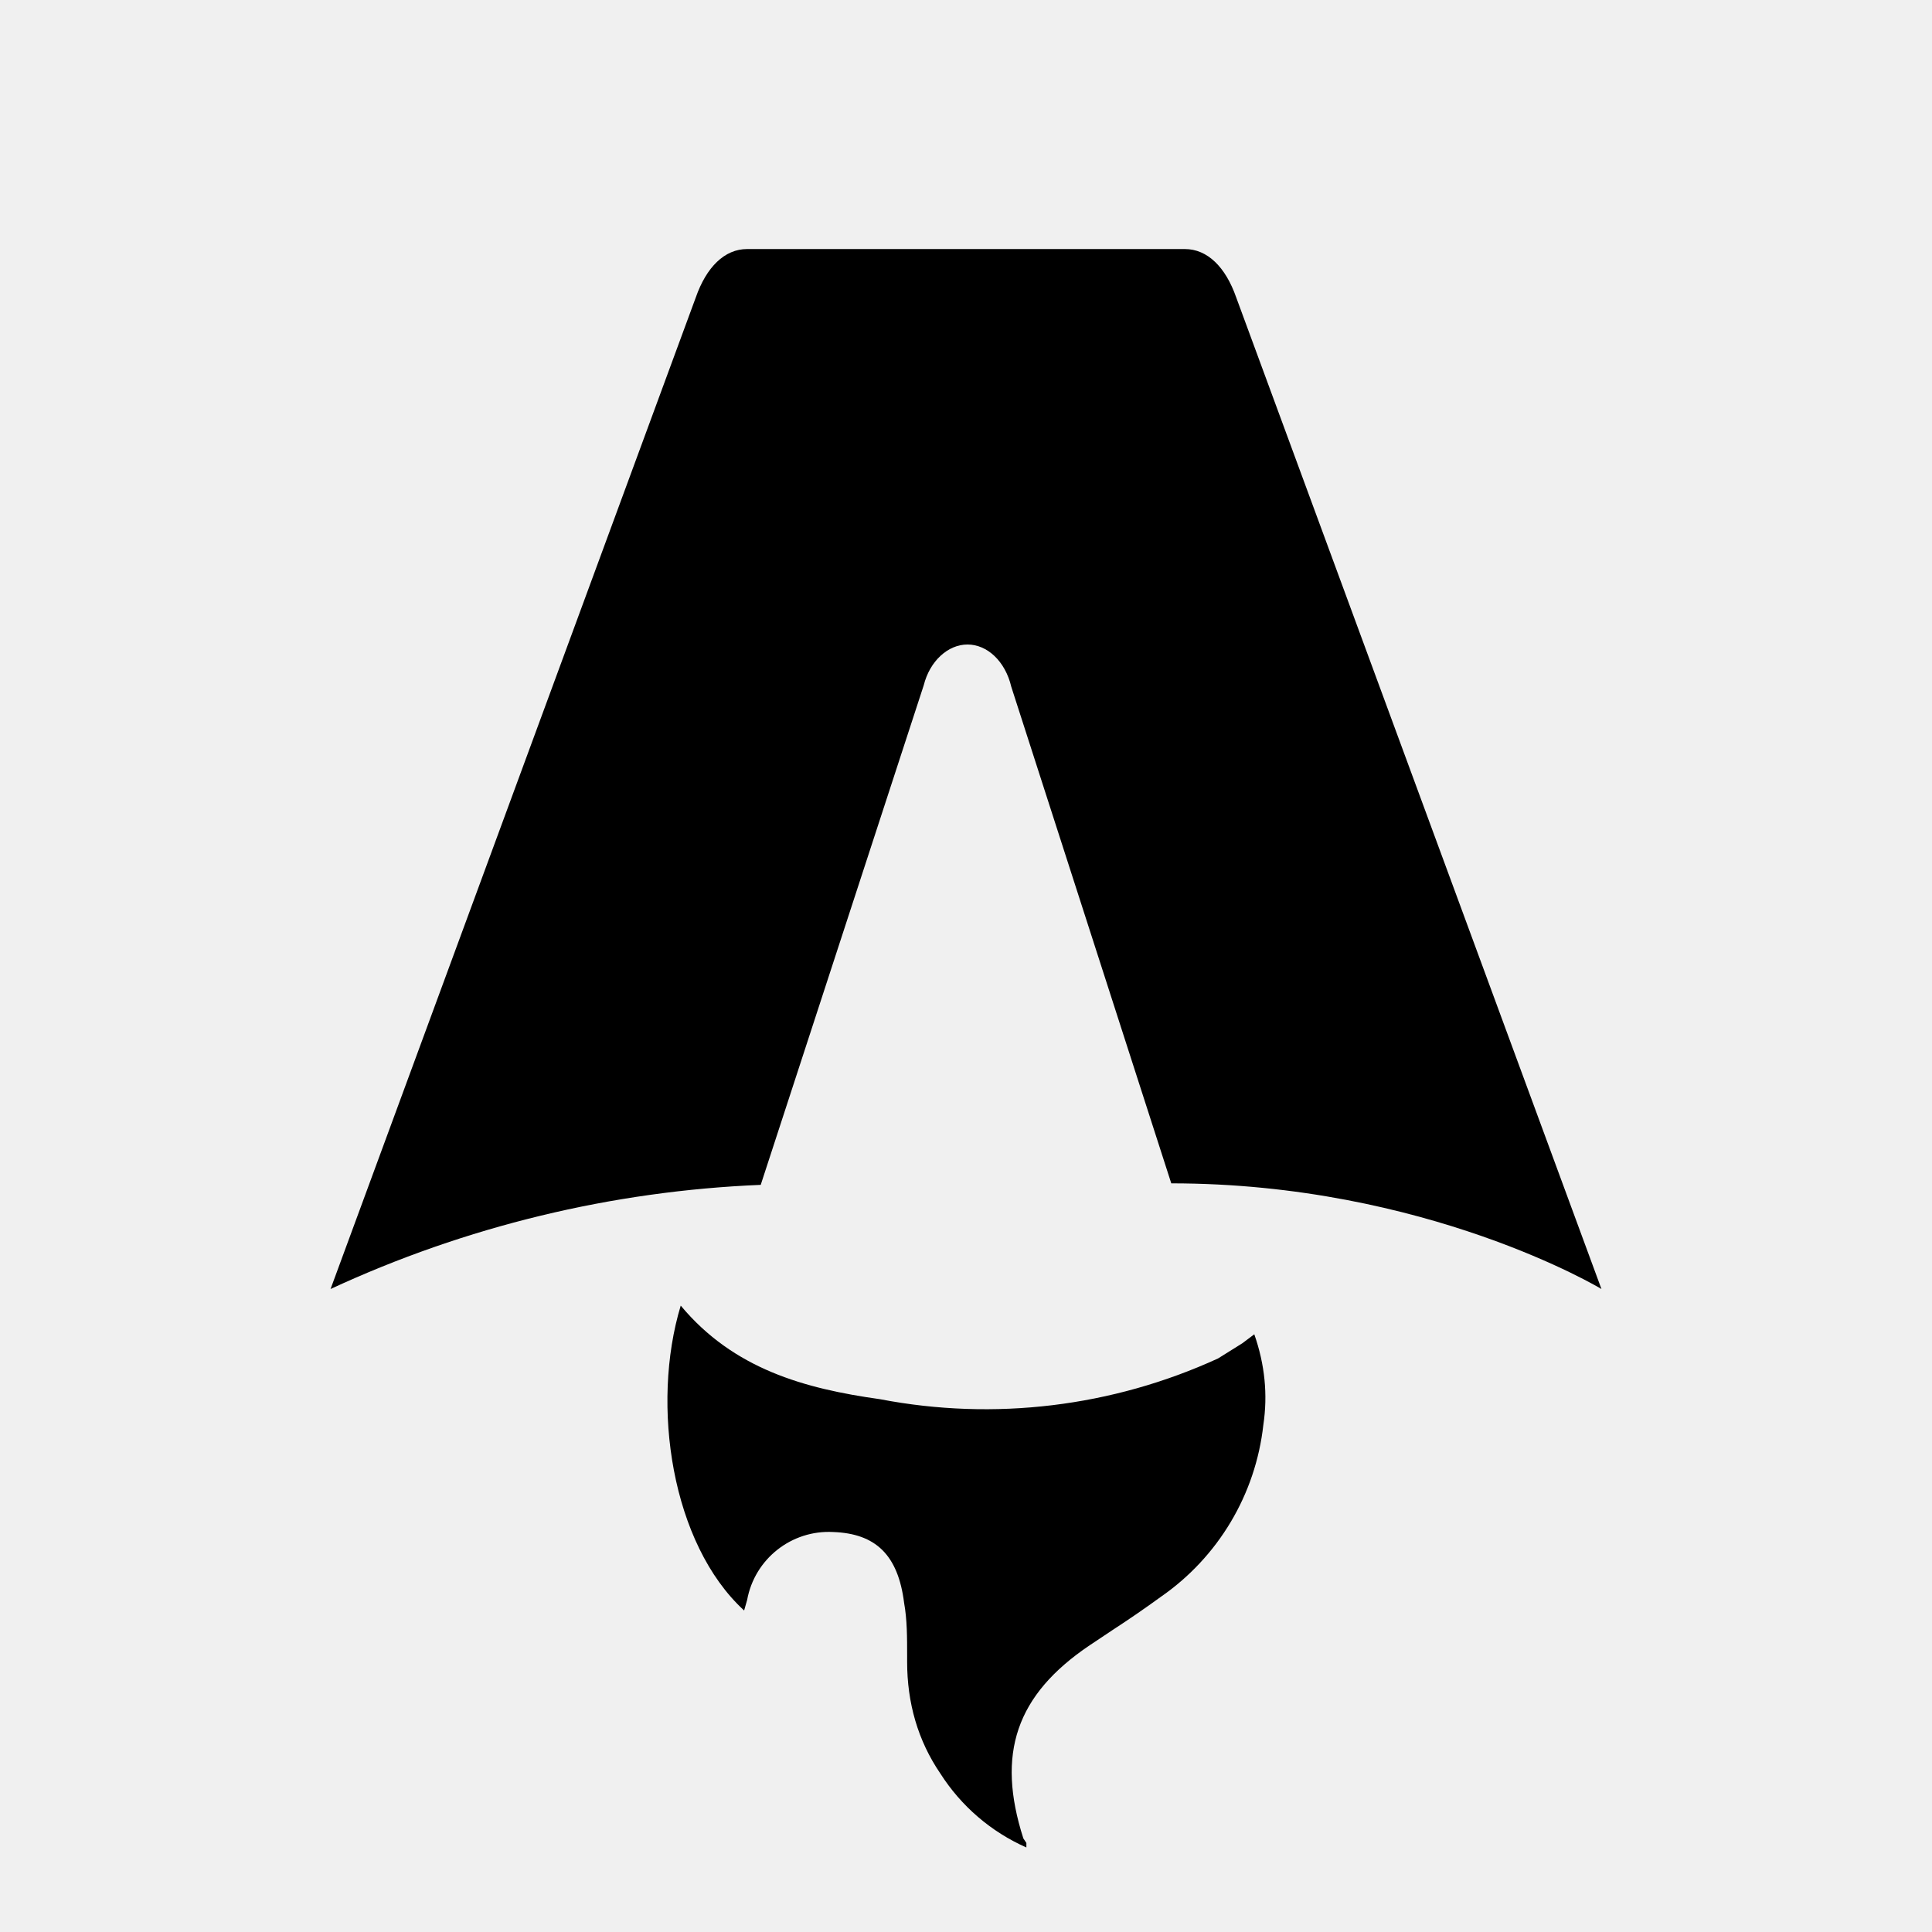
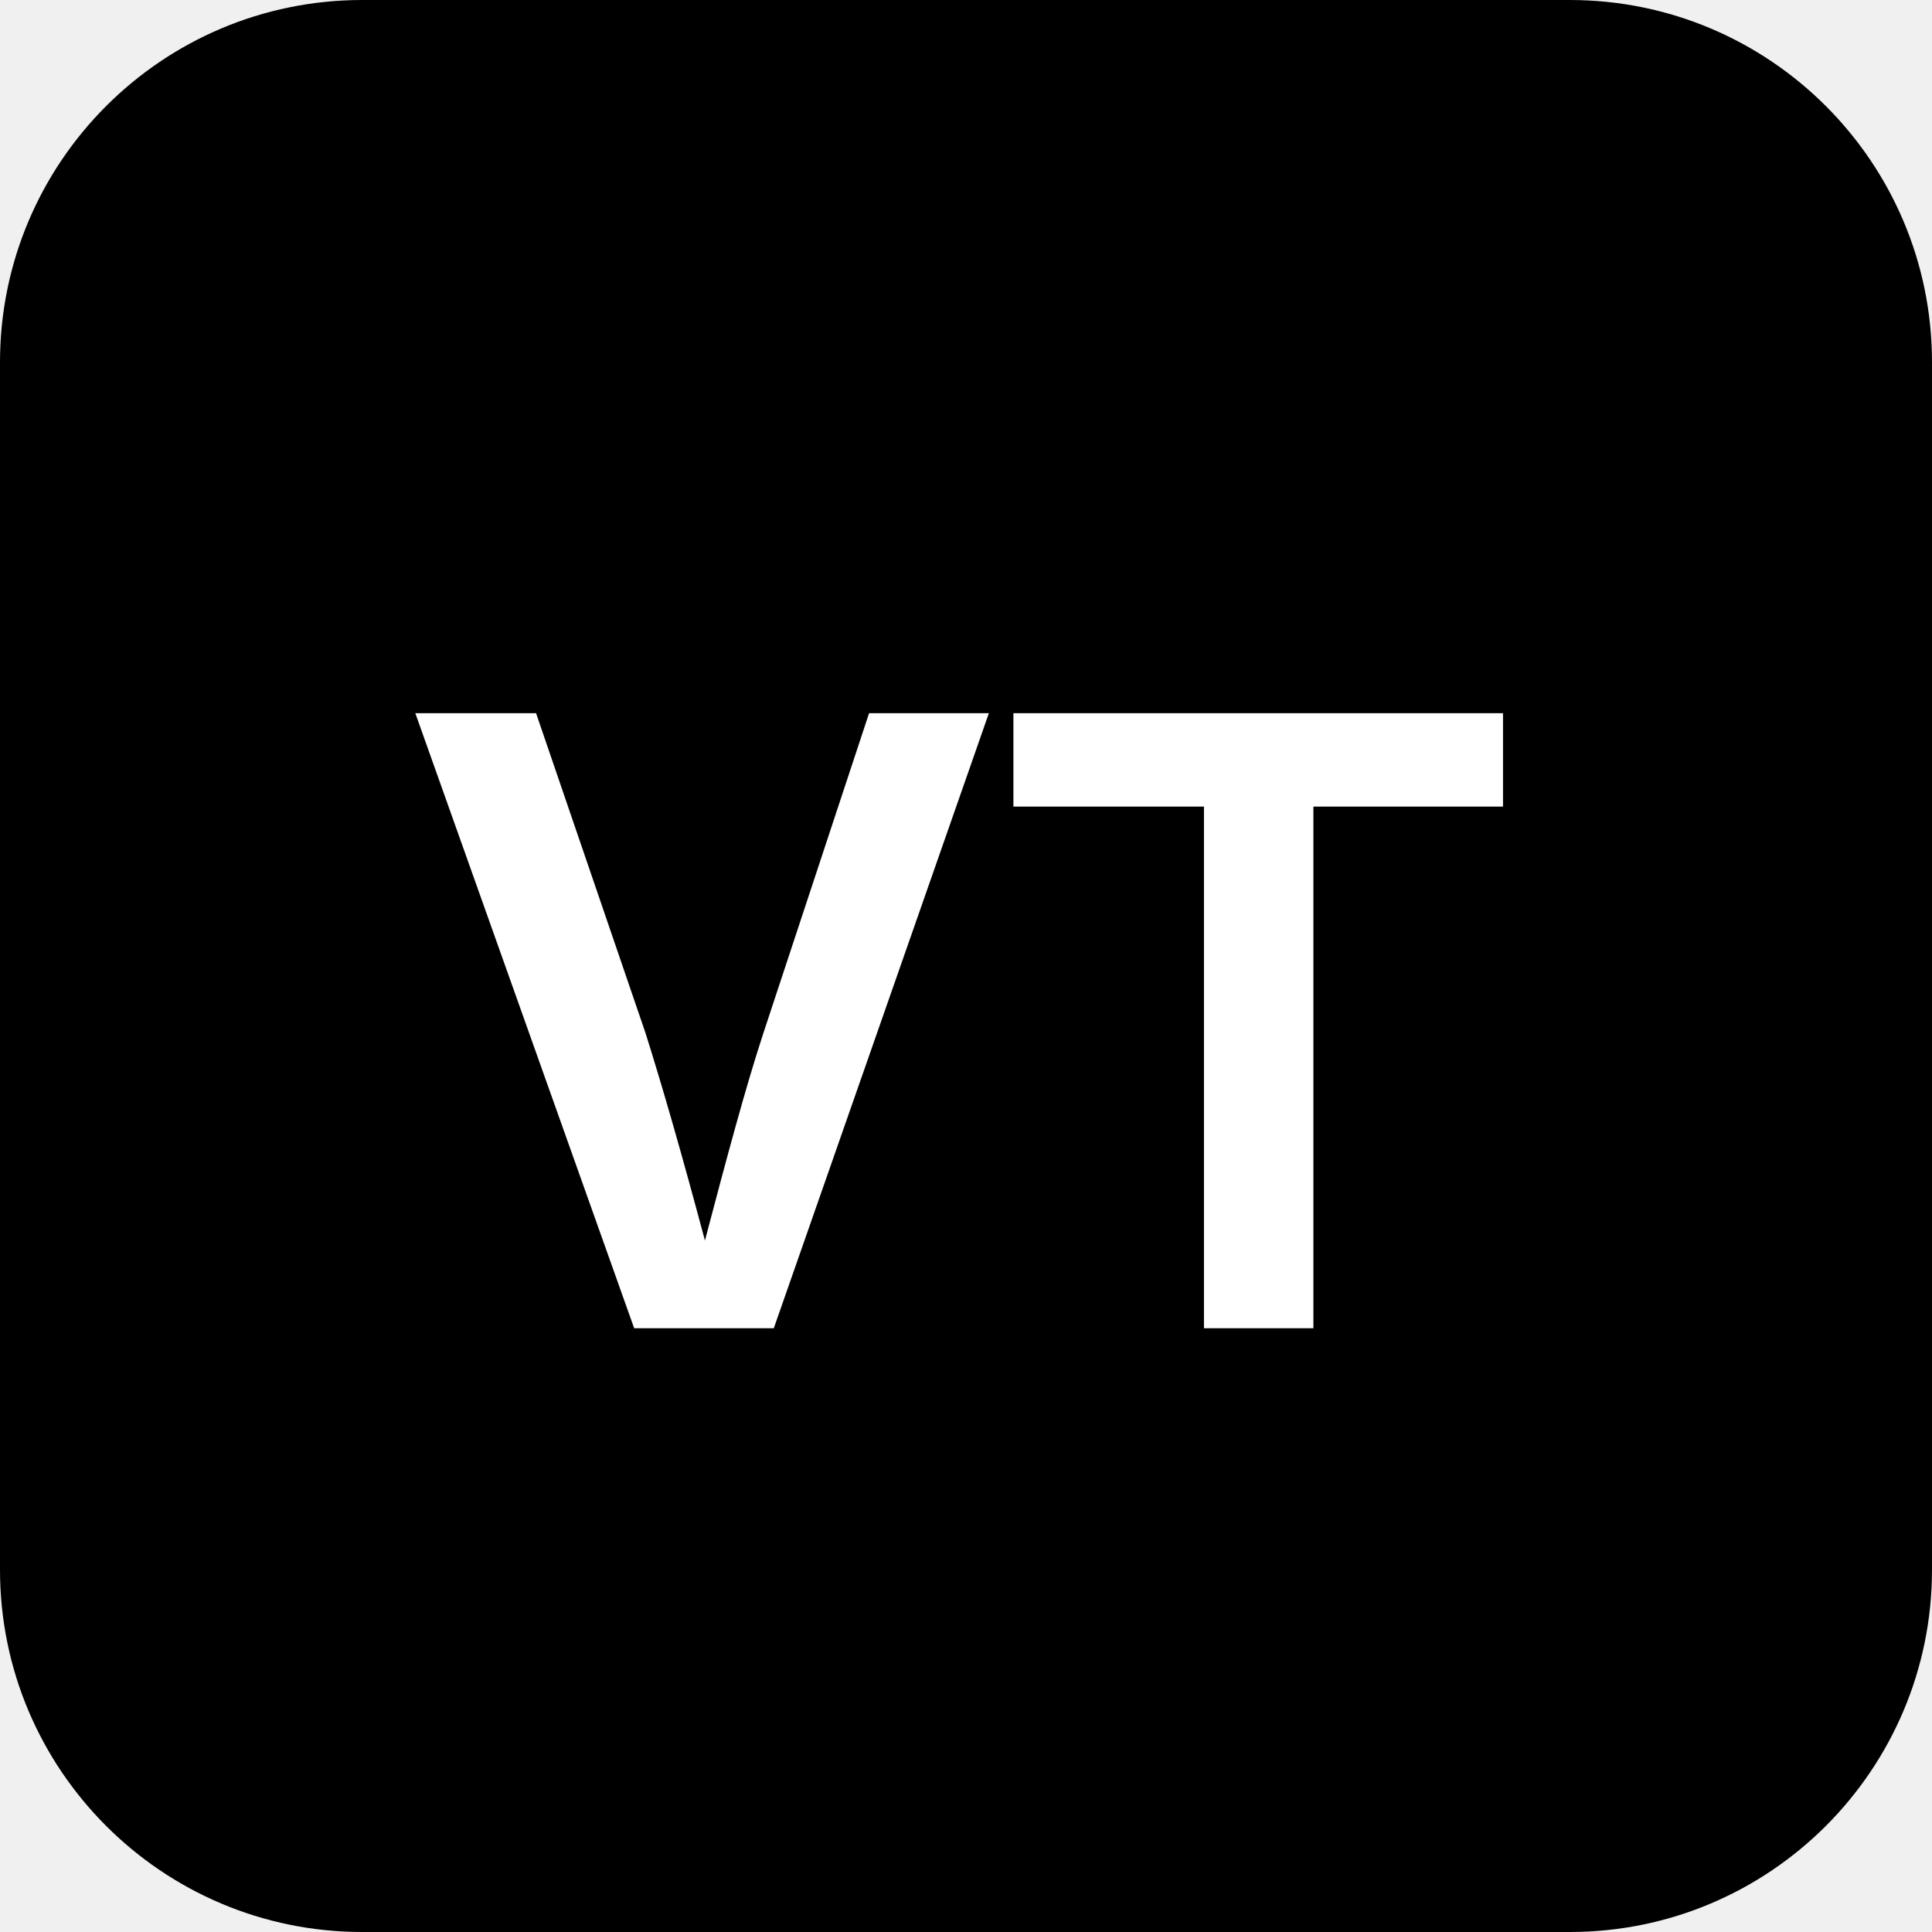
- <svg xmlns="http://www.w3.org/2000/svg" fill="none" viewBox="0 0 128 128">
-   <path d="M50.4 78.5a75.1 75.1 0 0 0-28.5 6.9l24.2-65.7c.7-2 1.9-3.2 3.4-3.2h29c1.5 0 2.7 1.2 3.4 3.2l24.2 65.7s-11.6-7-28.5-7L67 45.5c-.4-1.7-1.6-2.8-2.9-2.8-1.3 0-2.5 1.1-2.9 2.7L50.4 78.5Zm-1.1 28.2Zm-4.2-20.2c-2 6.6-.6 15.8 4.2 20.2a17.5 17.5 0 0 1 .2-.7 5.5 5.5 0 0 1 5.7-4.5c2.8.1 4.3 1.5 4.7 4.7.2 1.1.2 2.3.2 3.5v.4c0 2.7.7 5.2 2.2 7.4a13 13 0 0 0 5.7 4.9v-.3l-.2-.3c-1.8-5.6-.5-9.5 4.4-12.8l1.5-1a73 73 0 0 0 3.2-2.2 16 16 0 0 0 6.8-11.4c.3-2 .1-4-.6-6l-.8.6-1.6 1a37 37 0 0 1-22.4 2.7c-5-.7-9.7-2-13.2-6.2Z" />
-   <style>
-         path { fill: #000; }
-         @media (prefers-color-scheme: dark) {
-             path { fill: #FFF; }
-         }
-     </style>
+ <svg xmlns="http://www.w3.org/2000/svg" viewBox="0 0 32 32">
+   <rect width="32" height="32" rx="6" fill="#000" />
+   <text x="16" y="22" font-family="-apple-system, BlinkMacSystemFont, 'SF Pro Display', system-ui, sans-serif" font-size="14" font-weight="600" fill="#fff" text-anchor="middle" letter-spacing="-0.5">VT</text>
</svg>
